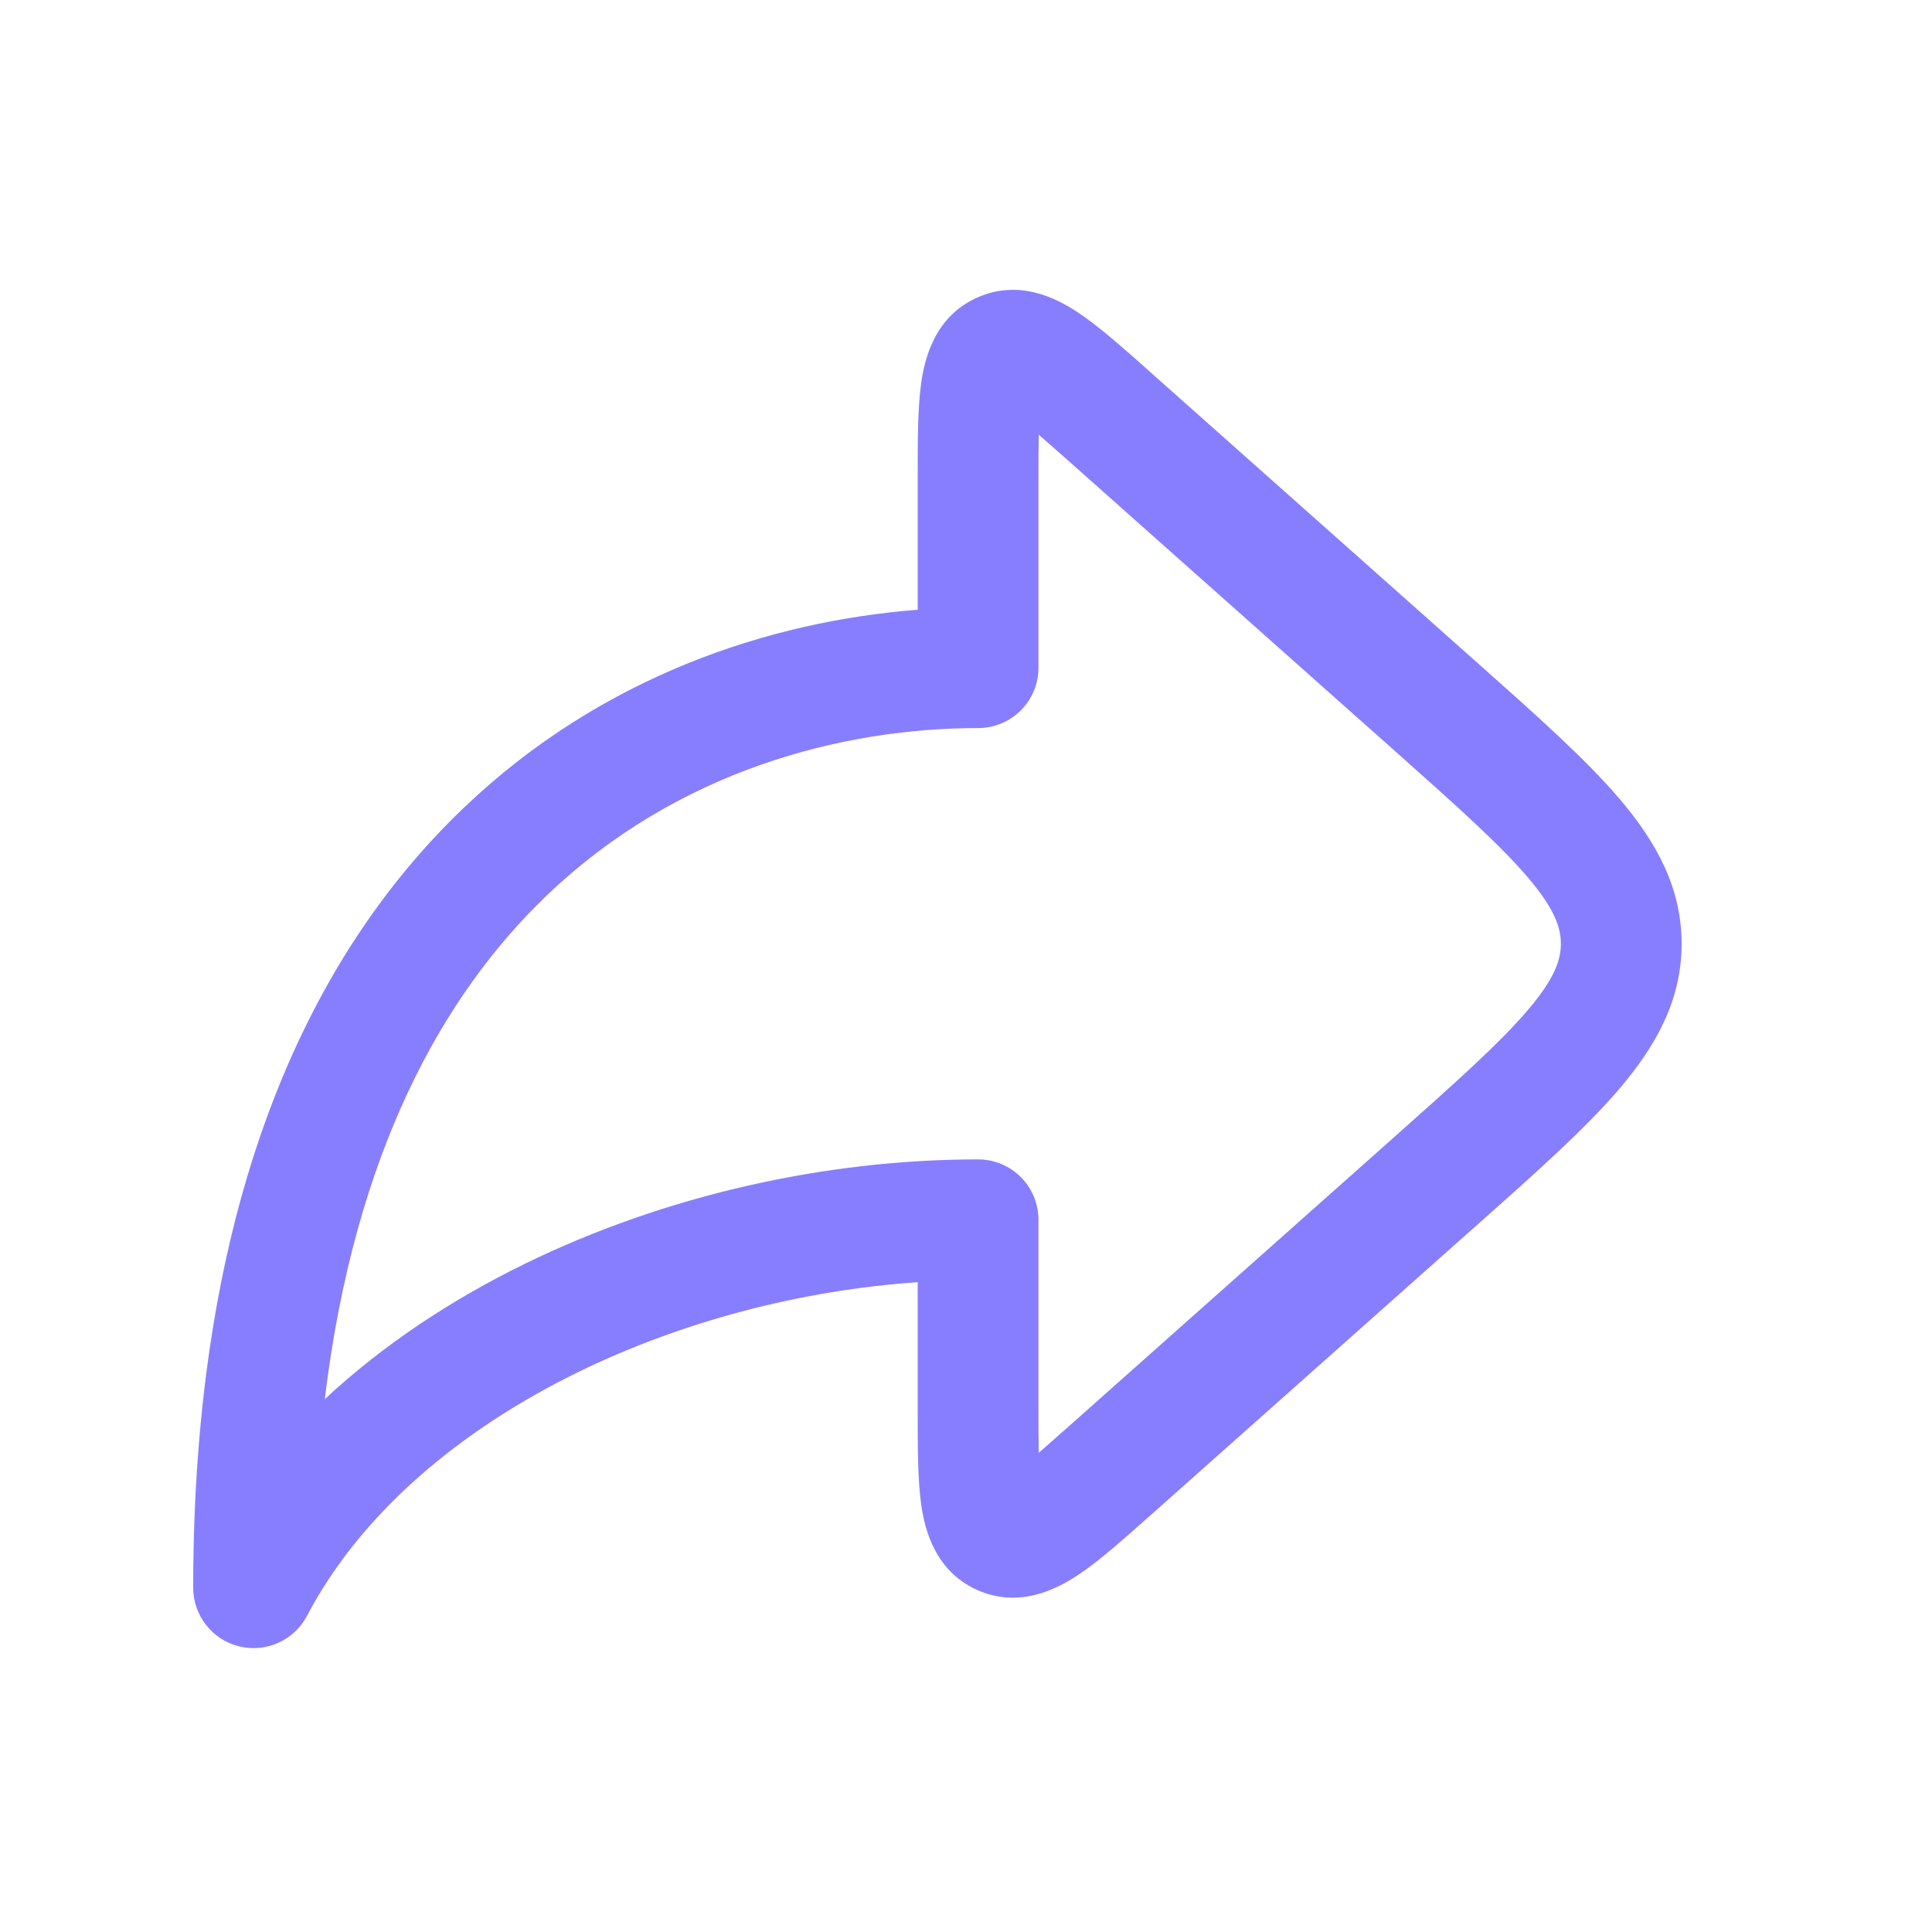
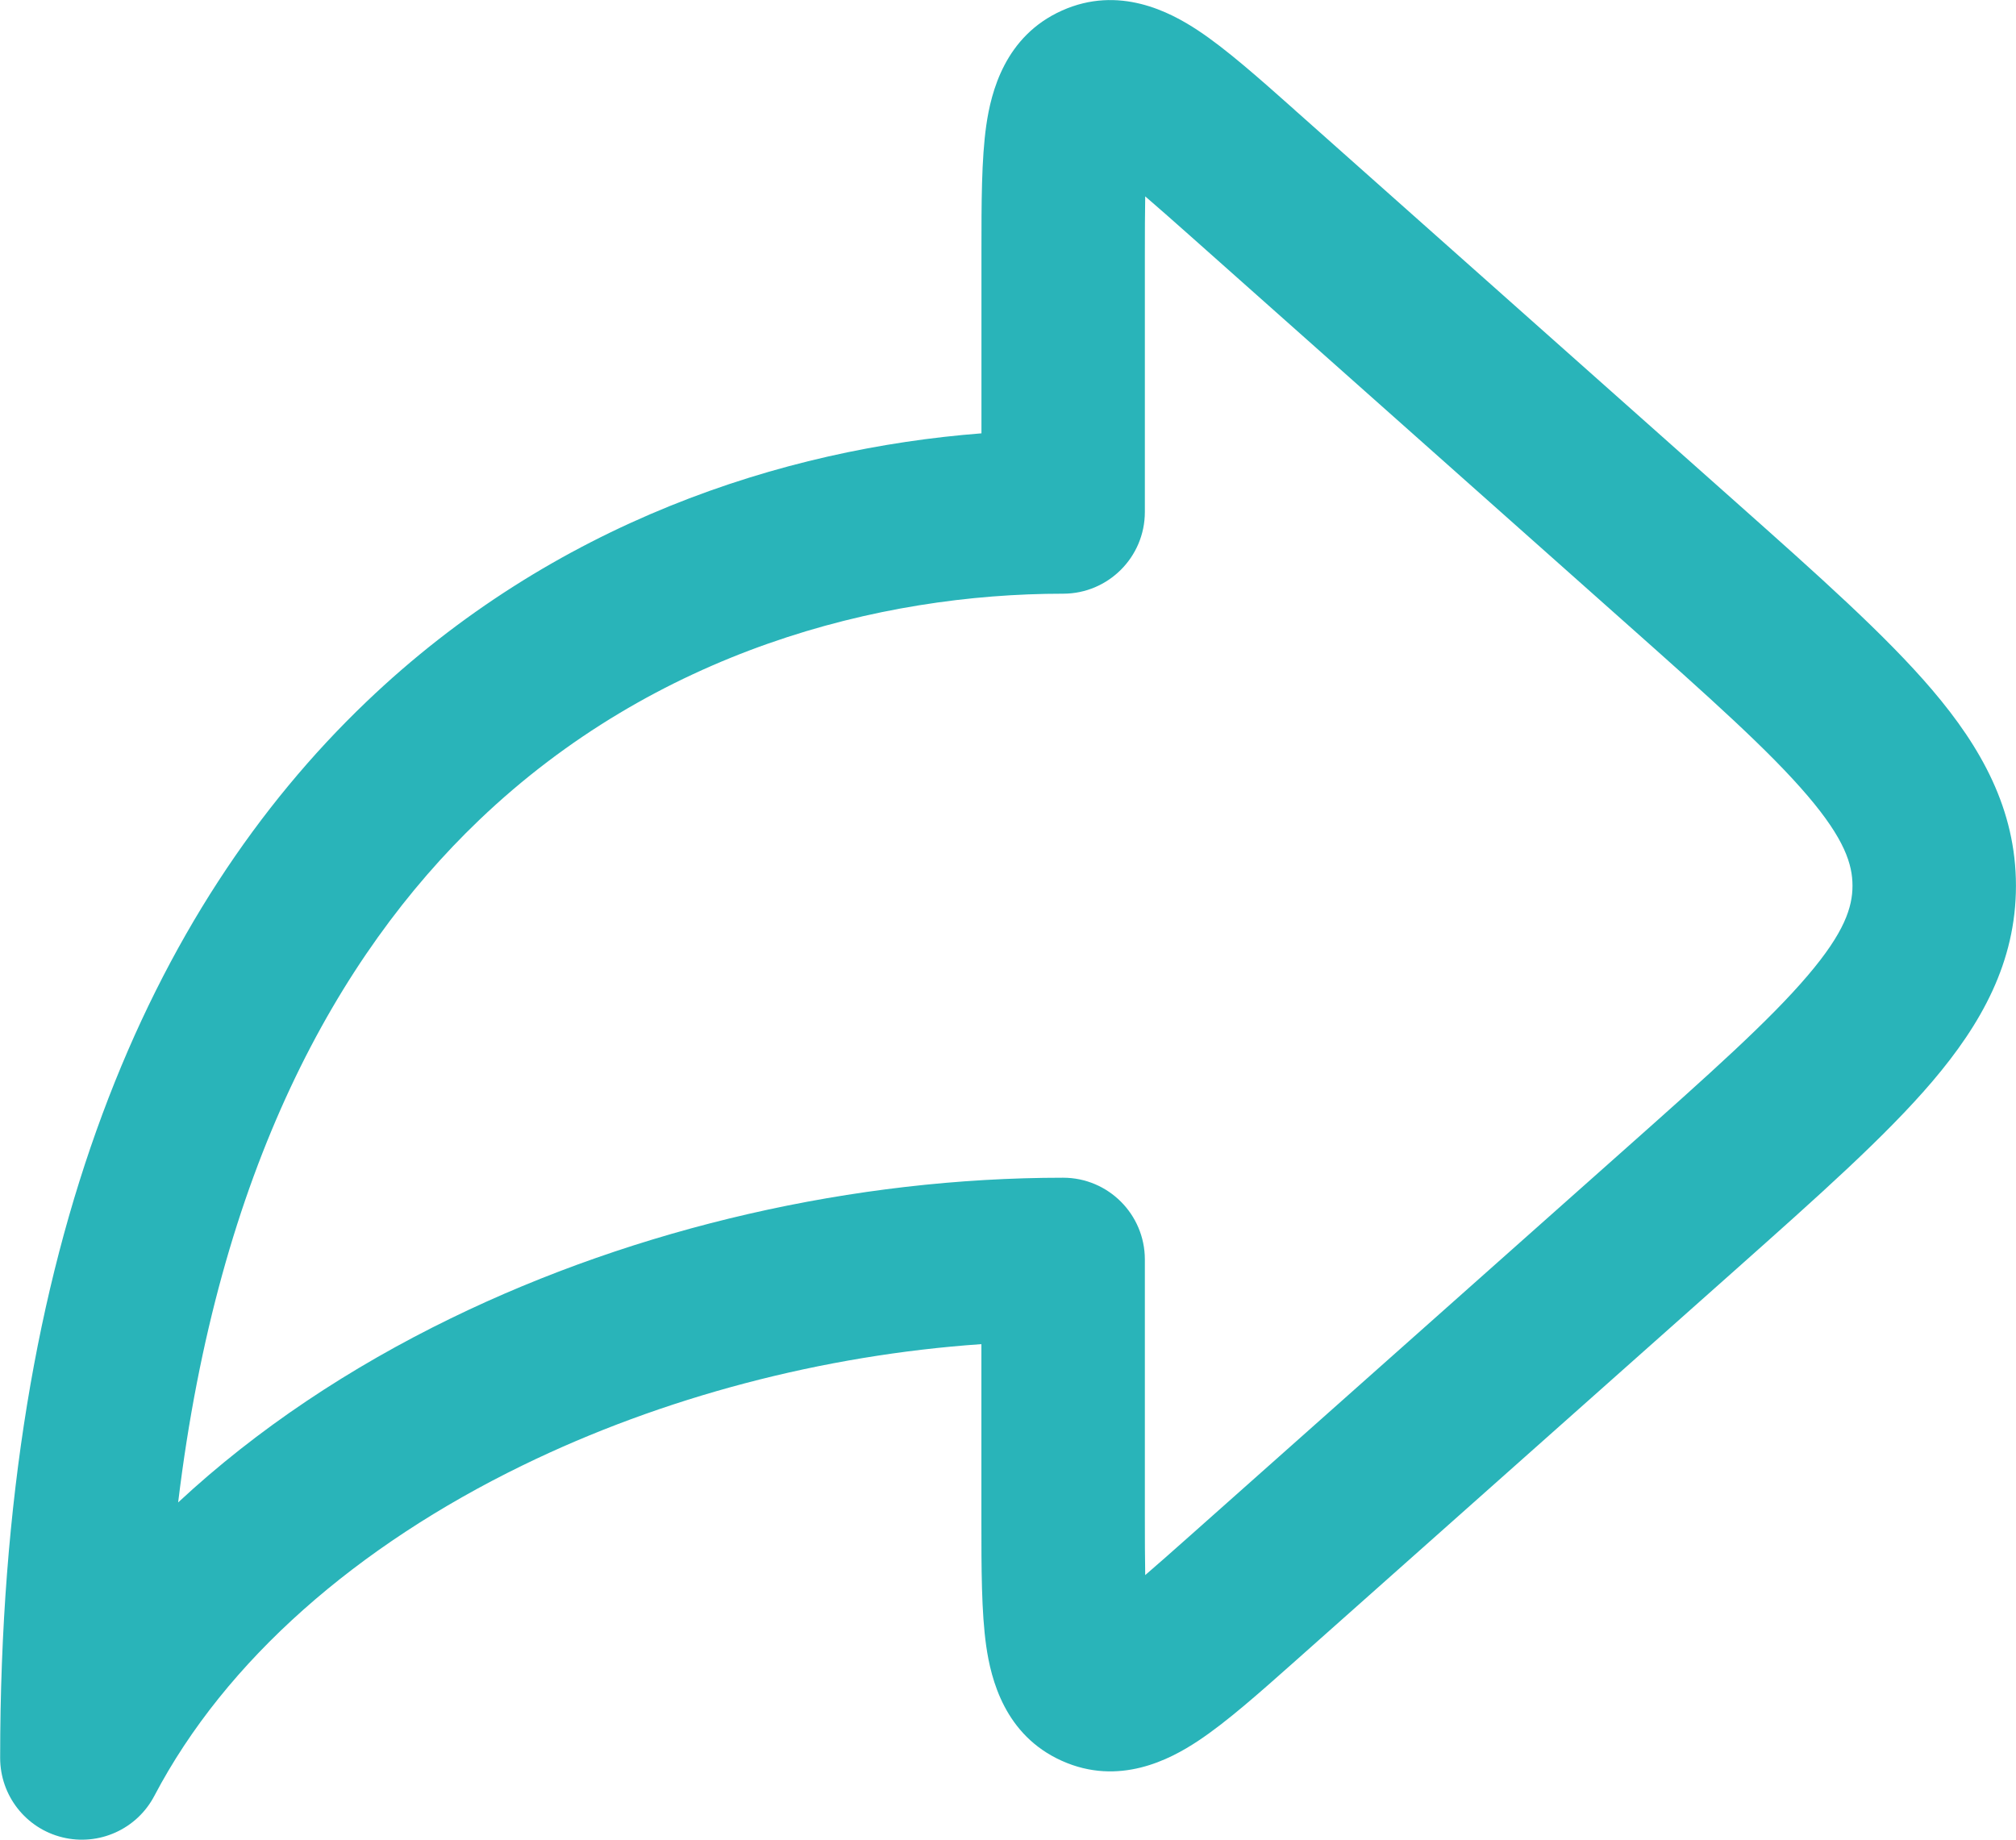
- <svg xmlns="http://www.w3.org/2000/svg" width="20" height="20" viewBox="0 0 20 20" fill="none">
-   <path fill-rule="evenodd" clip-rule="evenodd" d="M11.895 3.84C11.906 3.85 11.916 3.859 11.927 3.869L15.272 6.842C15.896 7.397 16.414 7.856 16.769 8.274C17.142 8.713 17.408 9.185 17.408 9.77C17.408 10.354 17.142 10.826 16.769 11.265C16.414 11.683 15.896 12.143 15.272 12.697L11.927 15.671C11.916 15.68 11.906 15.69 11.895 15.699C11.625 15.94 11.372 16.164 11.154 16.308C10.94 16.449 10.551 16.654 10.115 16.459C9.679 16.263 9.574 15.835 9.537 15.582C9.5 15.323 9.5 14.985 9.5 14.624C9.5 14.609 9.5 14.595 9.5 14.581V13.273C8.29 13.357 7.065 13.678 5.993 14.2C4.732 14.815 3.725 15.686 3.178 16.727C3.045 16.981 2.755 17.112 2.475 17.043C2.196 16.974 2 16.724 2 16.436C2 12.502 3.151 9.94 4.797 8.366C6.232 6.993 7.98 6.43 9.5 6.312V4.959C9.5 4.944 9.5 4.93 9.5 4.916C9.5 4.554 9.5 4.216 9.537 3.958C9.574 3.704 9.679 3.276 10.115 3.081C10.551 2.885 10.94 3.09 11.154 3.231C11.372 3.375 11.625 3.6 11.895 3.84ZM10.753 4.5C10.847 4.581 10.959 4.681 11.097 4.803L14.407 7.745C15.075 8.339 15.525 8.741 15.817 9.084C16.097 9.413 16.158 9.606 16.158 9.77C16.158 9.933 16.097 10.126 15.817 10.455C15.525 10.798 15.075 11.2 14.407 11.794L11.097 14.736C10.959 14.858 10.847 14.958 10.753 15.039C10.75 14.915 10.75 14.764 10.75 14.581V12.627C10.75 12.281 10.47 12.002 10.125 12.002C8.531 12.002 6.875 12.38 5.445 13.077C4.679 13.45 3.966 13.921 3.362 14.484C3.669 11.944 4.577 10.306 5.661 9.269C7.011 7.977 8.717 7.537 10.125 7.537C10.47 7.537 10.75 7.258 10.75 6.912V4.959C10.75 4.775 10.75 4.624 10.753 4.5Z" fill="#877EFF" />
+ <svg xmlns="http://www.w3.org/2000/svg" xml:space="preserve" width="4.077mm" height="3.721mm" version="1.1" style="shape-rendering:geometricPrecision; text-rendering:geometricPrecision; image-rendering:optimizeQuality; fill-rule:evenodd; clip-rule:evenodd" viewBox="0 0 392.58 358.29">
+   <defs>
+     <style type="text/css">
+    
+     .fil0 {fill:#29B4B9}
+    
+   </style>
+   </defs>
+   <g id="Layer_x0020_1">
+     <path class="fil0" d="M252.12 21.42c0.27,0.24 0.54,0.48 0.82,0.72l85.22 75.76c15.9,14.14 29.08,25.86 38.13,36.49 9.51,11.18 16.28,23.22 16.28,38.11 0,14.9 -6.77,26.93 -16.28,38.11 -9.05,10.63 -22.24,22.35 -38.13,36.49l-85.22 75.75c-0.28,0.25 -0.55,0.49 -0.82,0.73 -6.89,6.12 -13.32,11.84 -18.87,15.5 -5.45,3.61 -15.37,8.84 -26.48,3.84 -11.11,-4.99 -13.79,-15.87 -14.72,-22.34 -0.94,-6.59 -0.94,-15.19 -0.94,-24.41 0,-0.37 0,-0.73 0,-1.1l0 -33.3c-30.82,2.13 -62.05,10.3 -89.36,23.62 -32.13,15.65 -57.78,37.85 -71.7,64.37 -3.41,6.49 -10.8,9.81 -17.91,8.06 -7.12,-1.75 -12.11,-8.14 -12.11,-15.47 0,-100.24 29.33,-165.51 71.27,-205.63 36.55,-34.98 81.1,-49.33 119.82,-52.33l0 -34.48c0,-0.37 0,-0.73 0,-1.1 0,-9.22 0,-17.82 0.94,-24.4 0.93,-6.47 3.61,-17.36 14.72,-22.35 11.11,-4.99 21.03,0.24 26.48,3.84 5.56,3.67 11.98,9.39 18.87,15.51zm-29.11 16.82c2.4,2.06 5.27,4.59 8.77,7.7l84.34 74.98c17.02,15.12 28.49,25.37 35.92,34.1 7.15,8.4 8.7,13.3 8.7,17.47 0,4.18 -1.55,9.08 -8.7,17.47 -7.43,8.74 -18.9,18.99 -35.92,34.11l-84.34 74.97c-3.51,3.12 -6.37,5.65 -8.77,7.71 -0.06,-3.17 -0.07,-6.99 -0.07,-11.68l0 -49.78c0,-8.8 -7.13,-15.93 -15.92,-15.93 -40.61,0 -82.81,9.64 -119.25,27.4 -19.51,9.5 -37.67,21.49 -53.08,35.84 7.83,-64.69 30.97,-106.44 58.59,-132.87 34.4,-32.91 77.86,-44.11 113.74,-44.11 8.79,0 15.92,-7.13 15.92,-15.92l0 -49.79c0,-4.68 0.01,-8.51 0.07,-11.67z" />
+   </g>
</svg>
